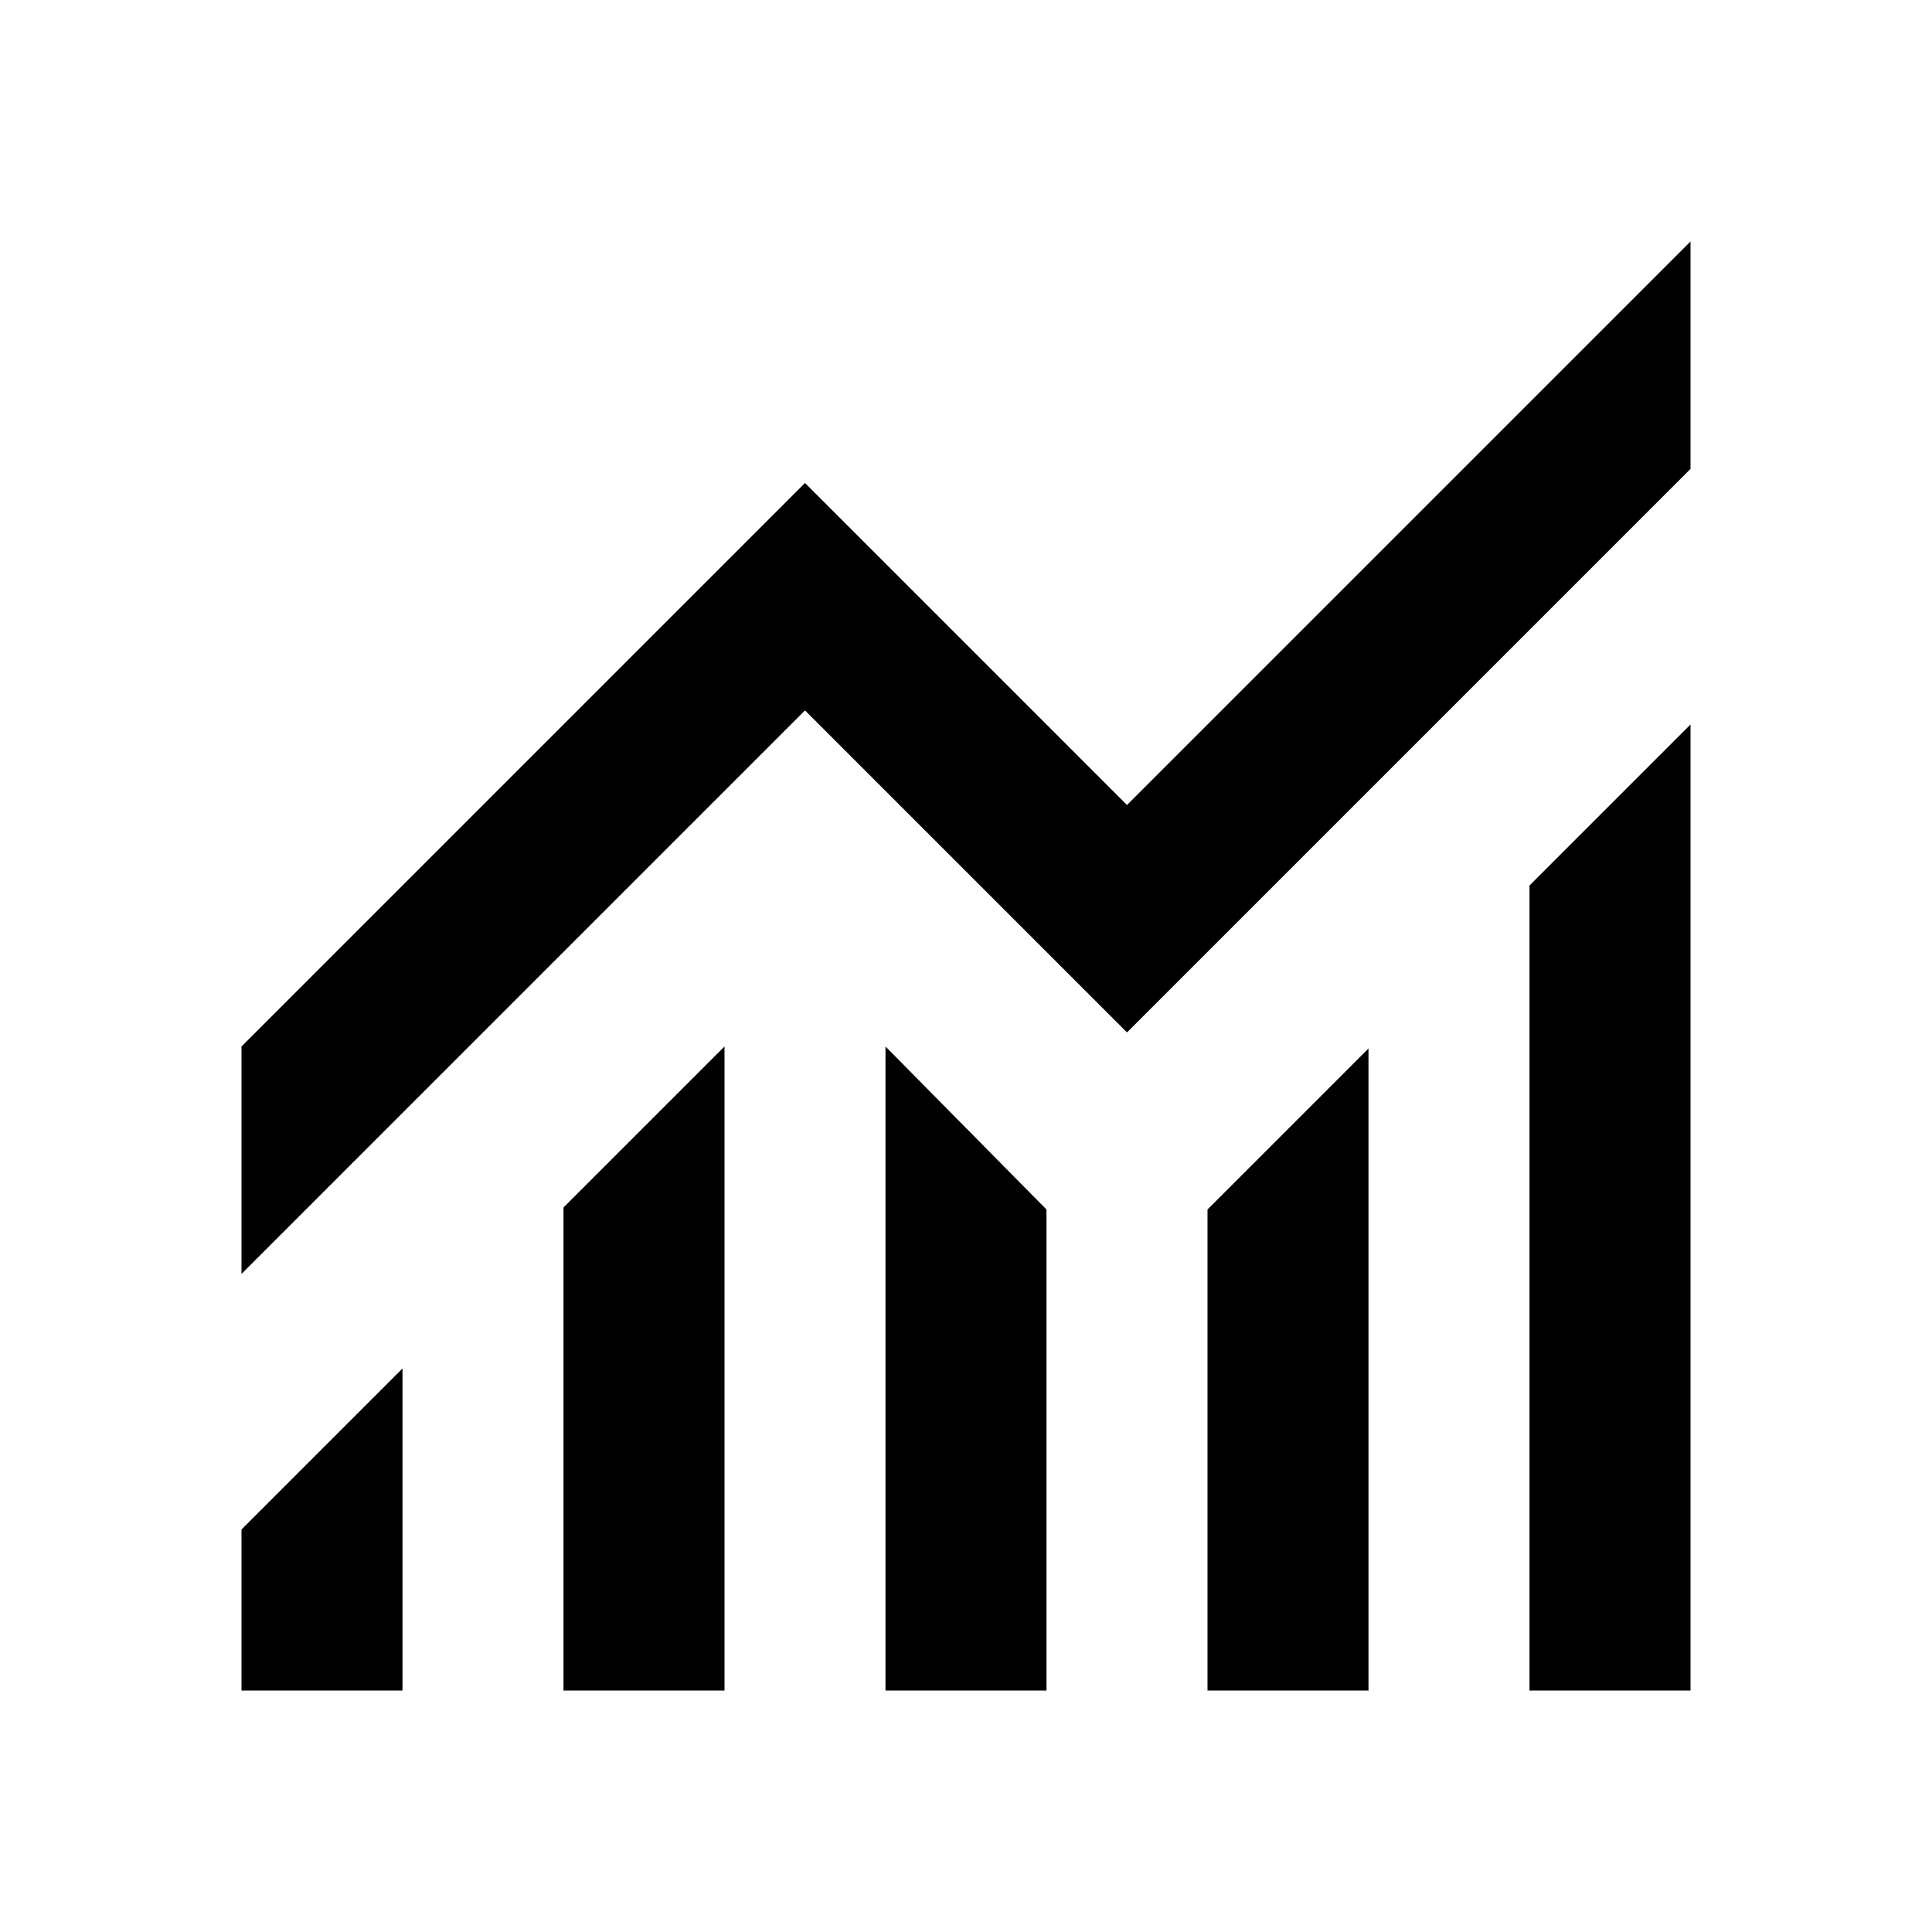
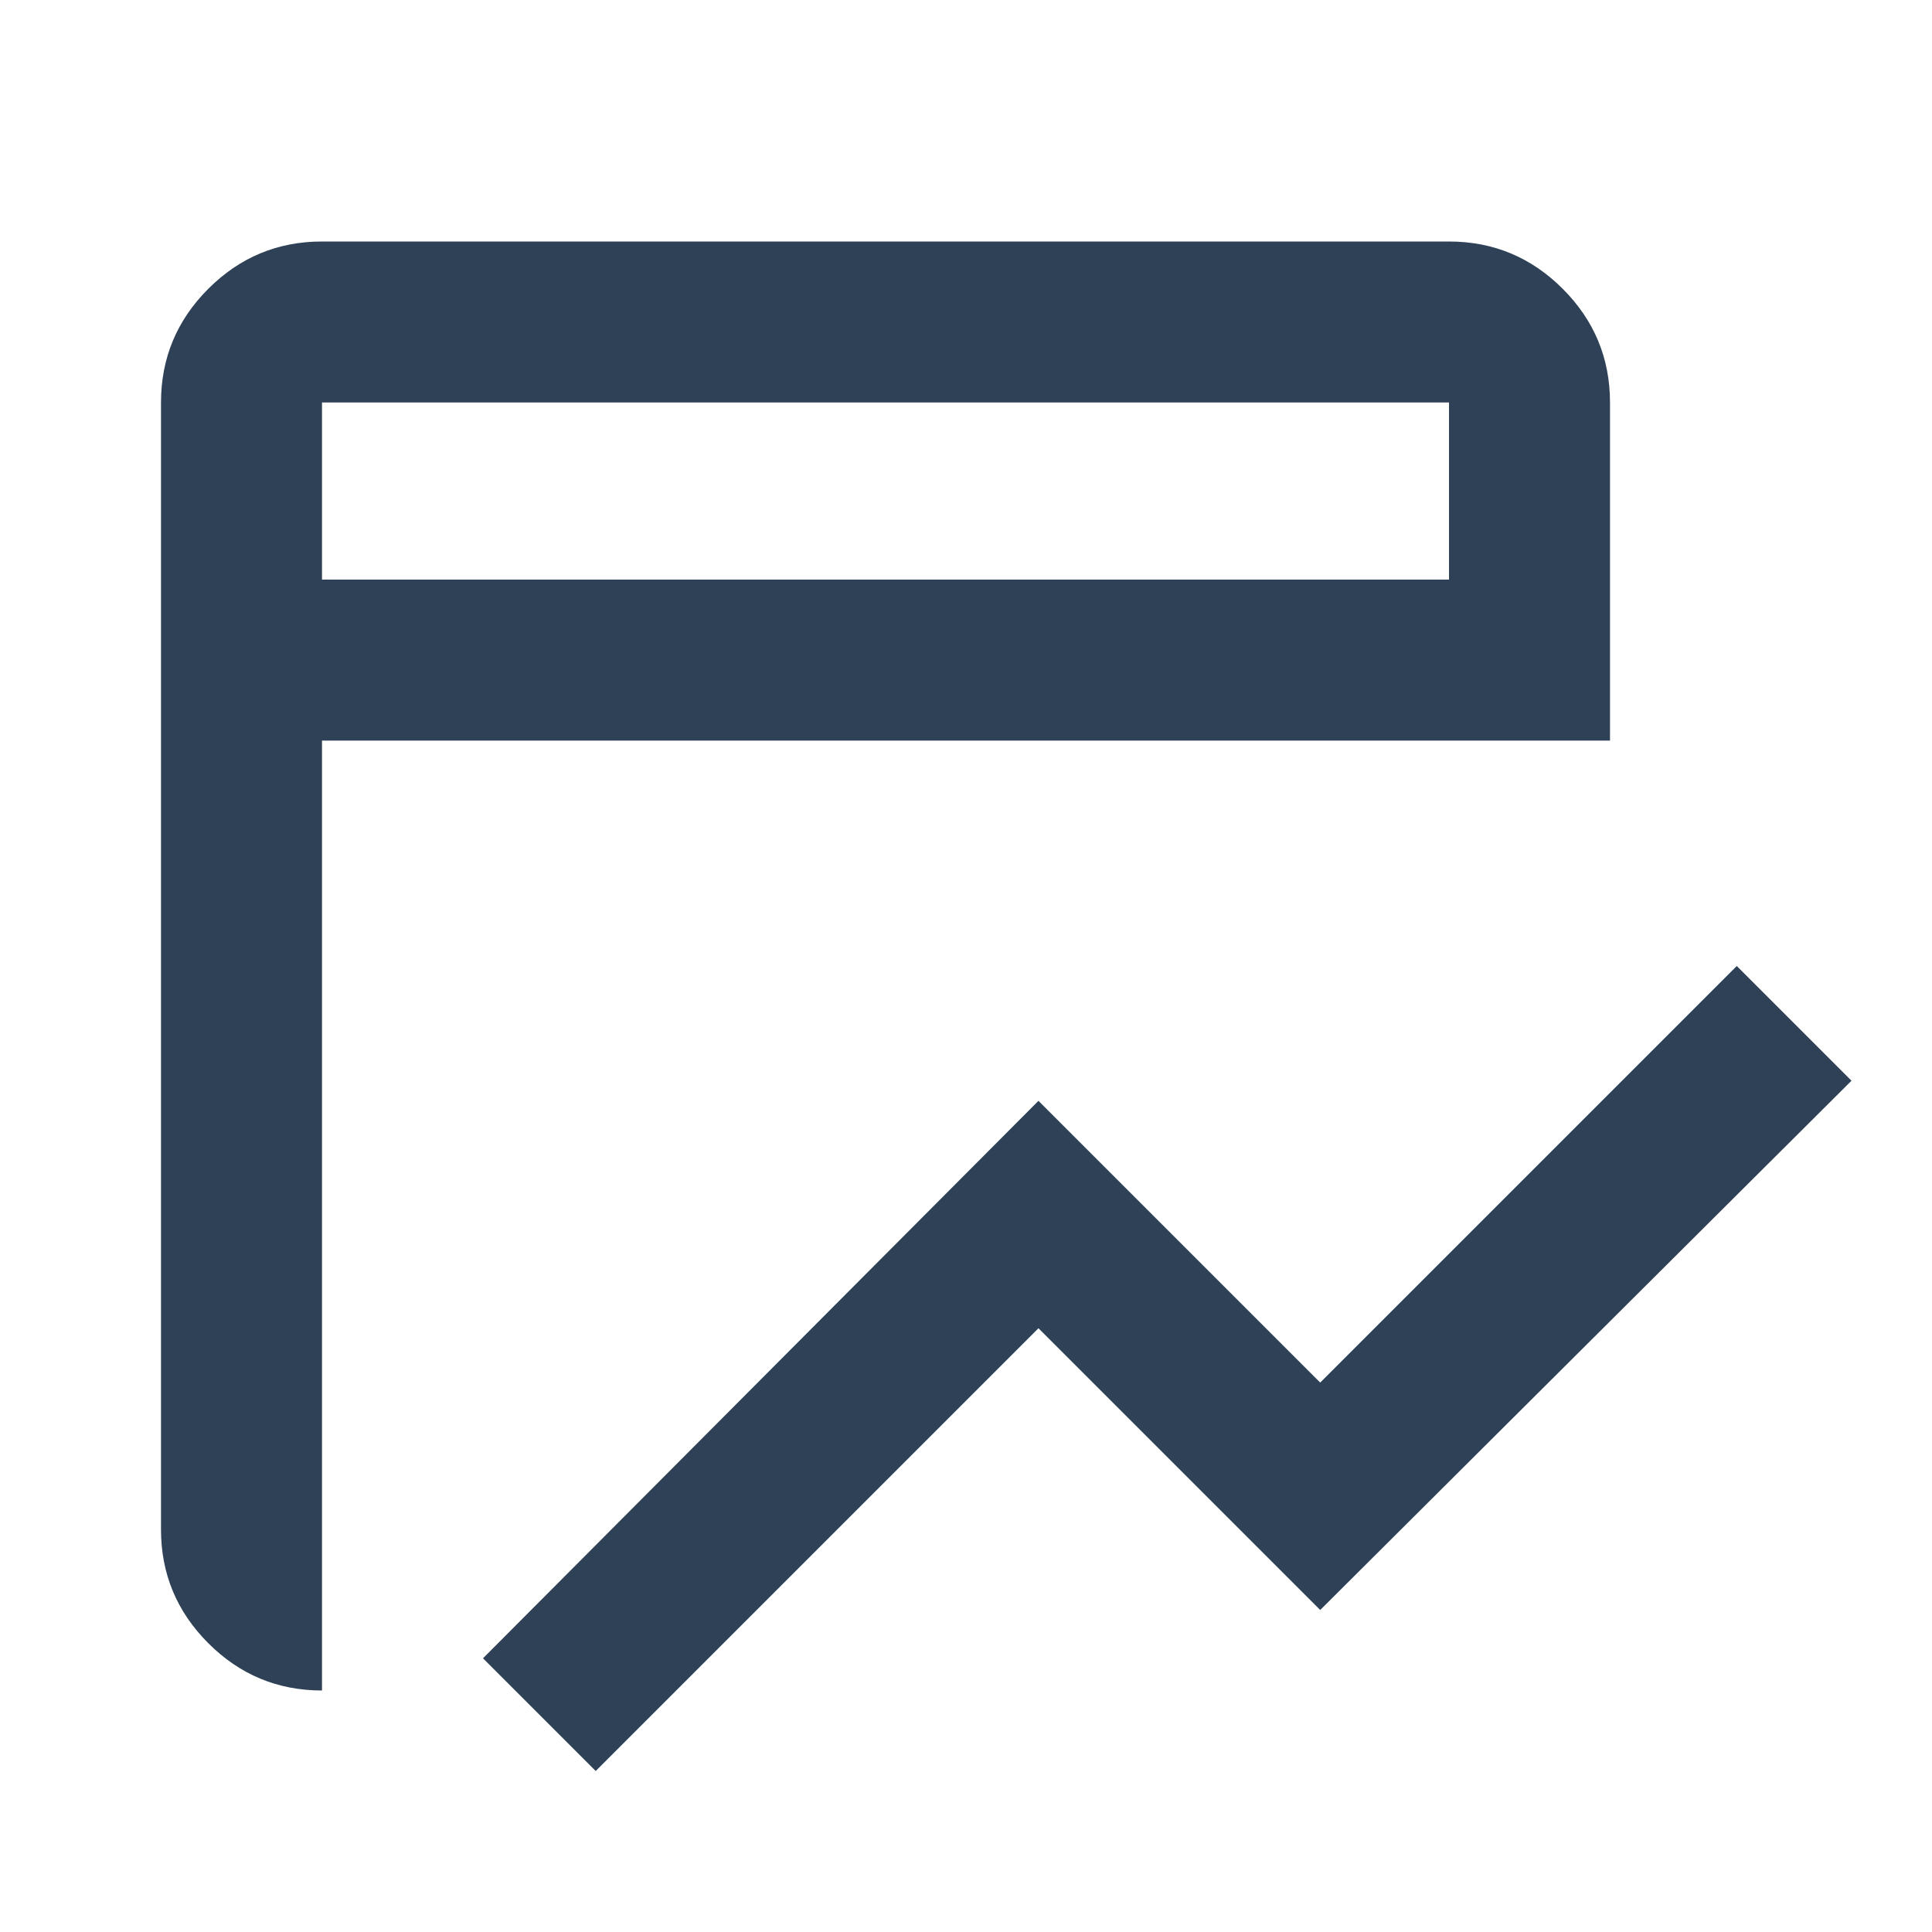
- <svg xmlns="http://www.w3.org/2000/svg" height="24px" viewBox="0 -960 960 960" width="24px" fill="#000000">
-   <path d="M120-120v-80l80-80v160h-80Zm160 0v-240l80-80v320h-80Zm160 0v-320l80 81v239h-80Zm160 0v-239l80-80v319h-80Zm160 0v-400l80-80v480h-80ZM120-327v-113l280-280 160 160 280-280v113L560-447 400-607 120-327Z" />
+ <svg xmlns="http://www.w3.org/2000/svg" height="24px" viewBox="0 -960 960 960" width="24px" fill="#2F4156">
+   <path d="m296-80-56-56 276-277 140 140 207-207 57 57-264 263-140-140L296-80Zm-136-40q-33 0-56.5-23.5T80-200v-560q0-33 23.5-56.5T160-840h560q33 0 56.5 23.5T800-760v168H160v472Zm0-552h560v-88H160v88Zm0 0v-88 88Z" />
</svg>
